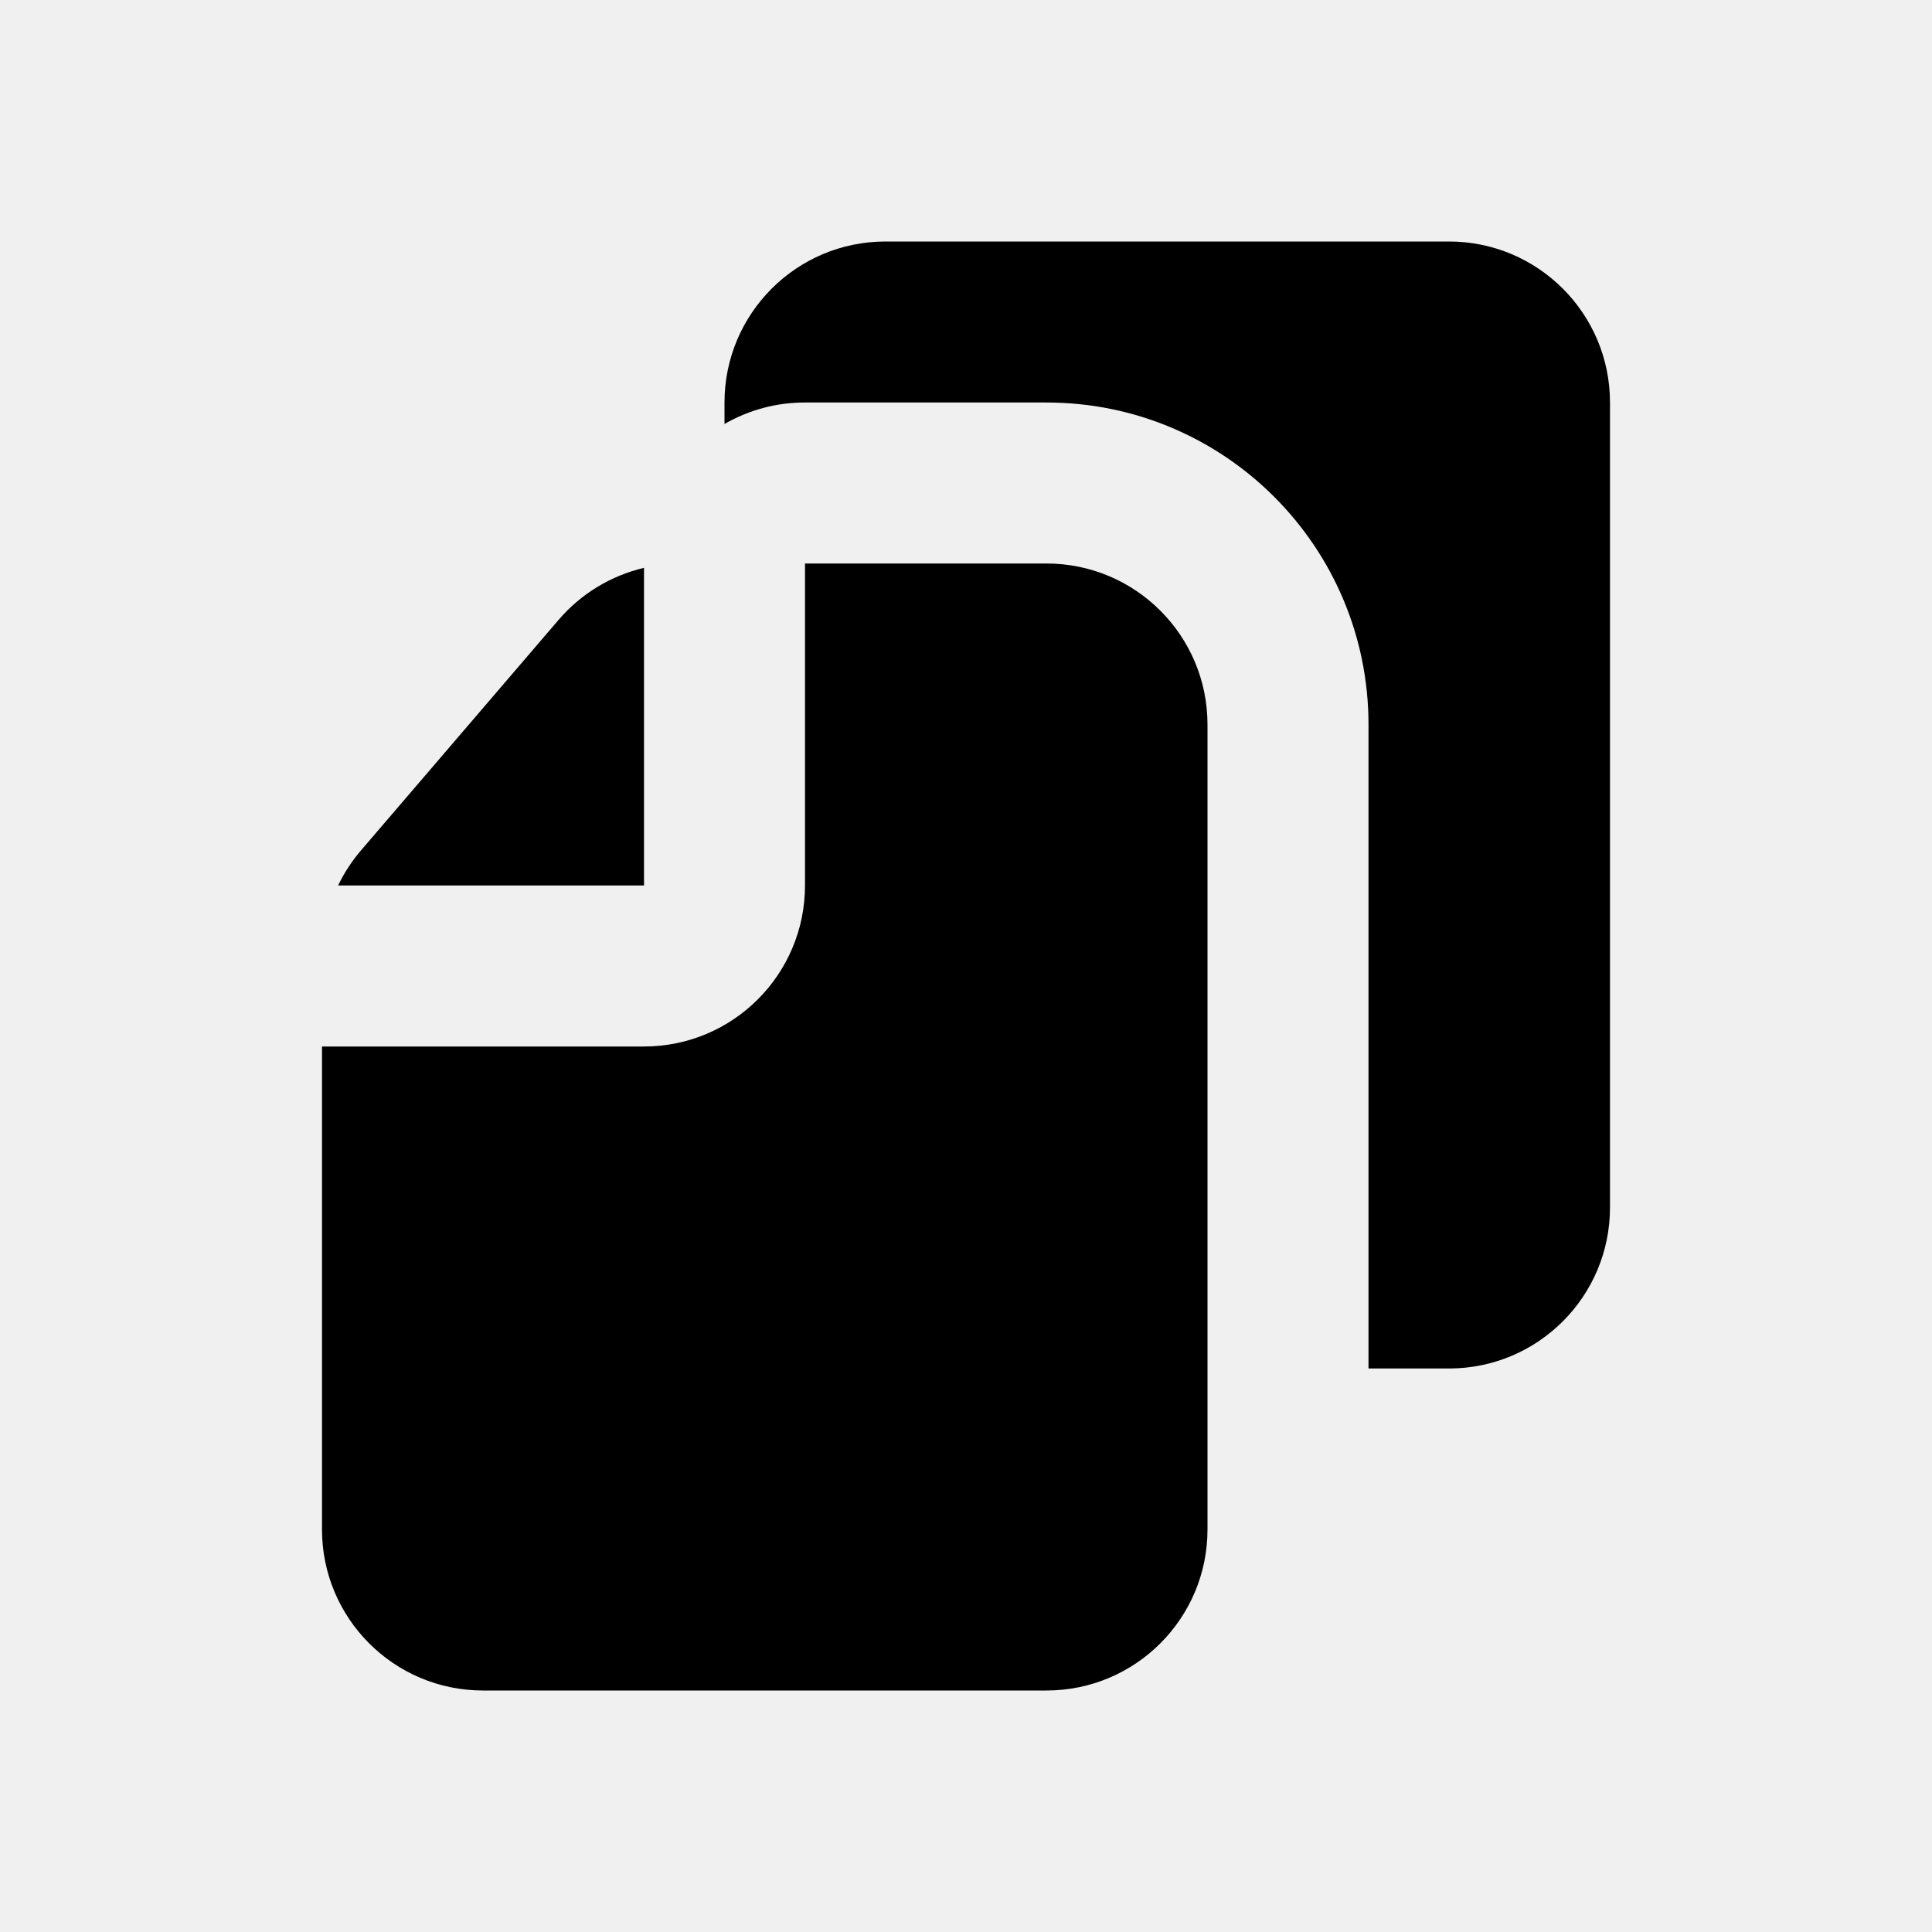
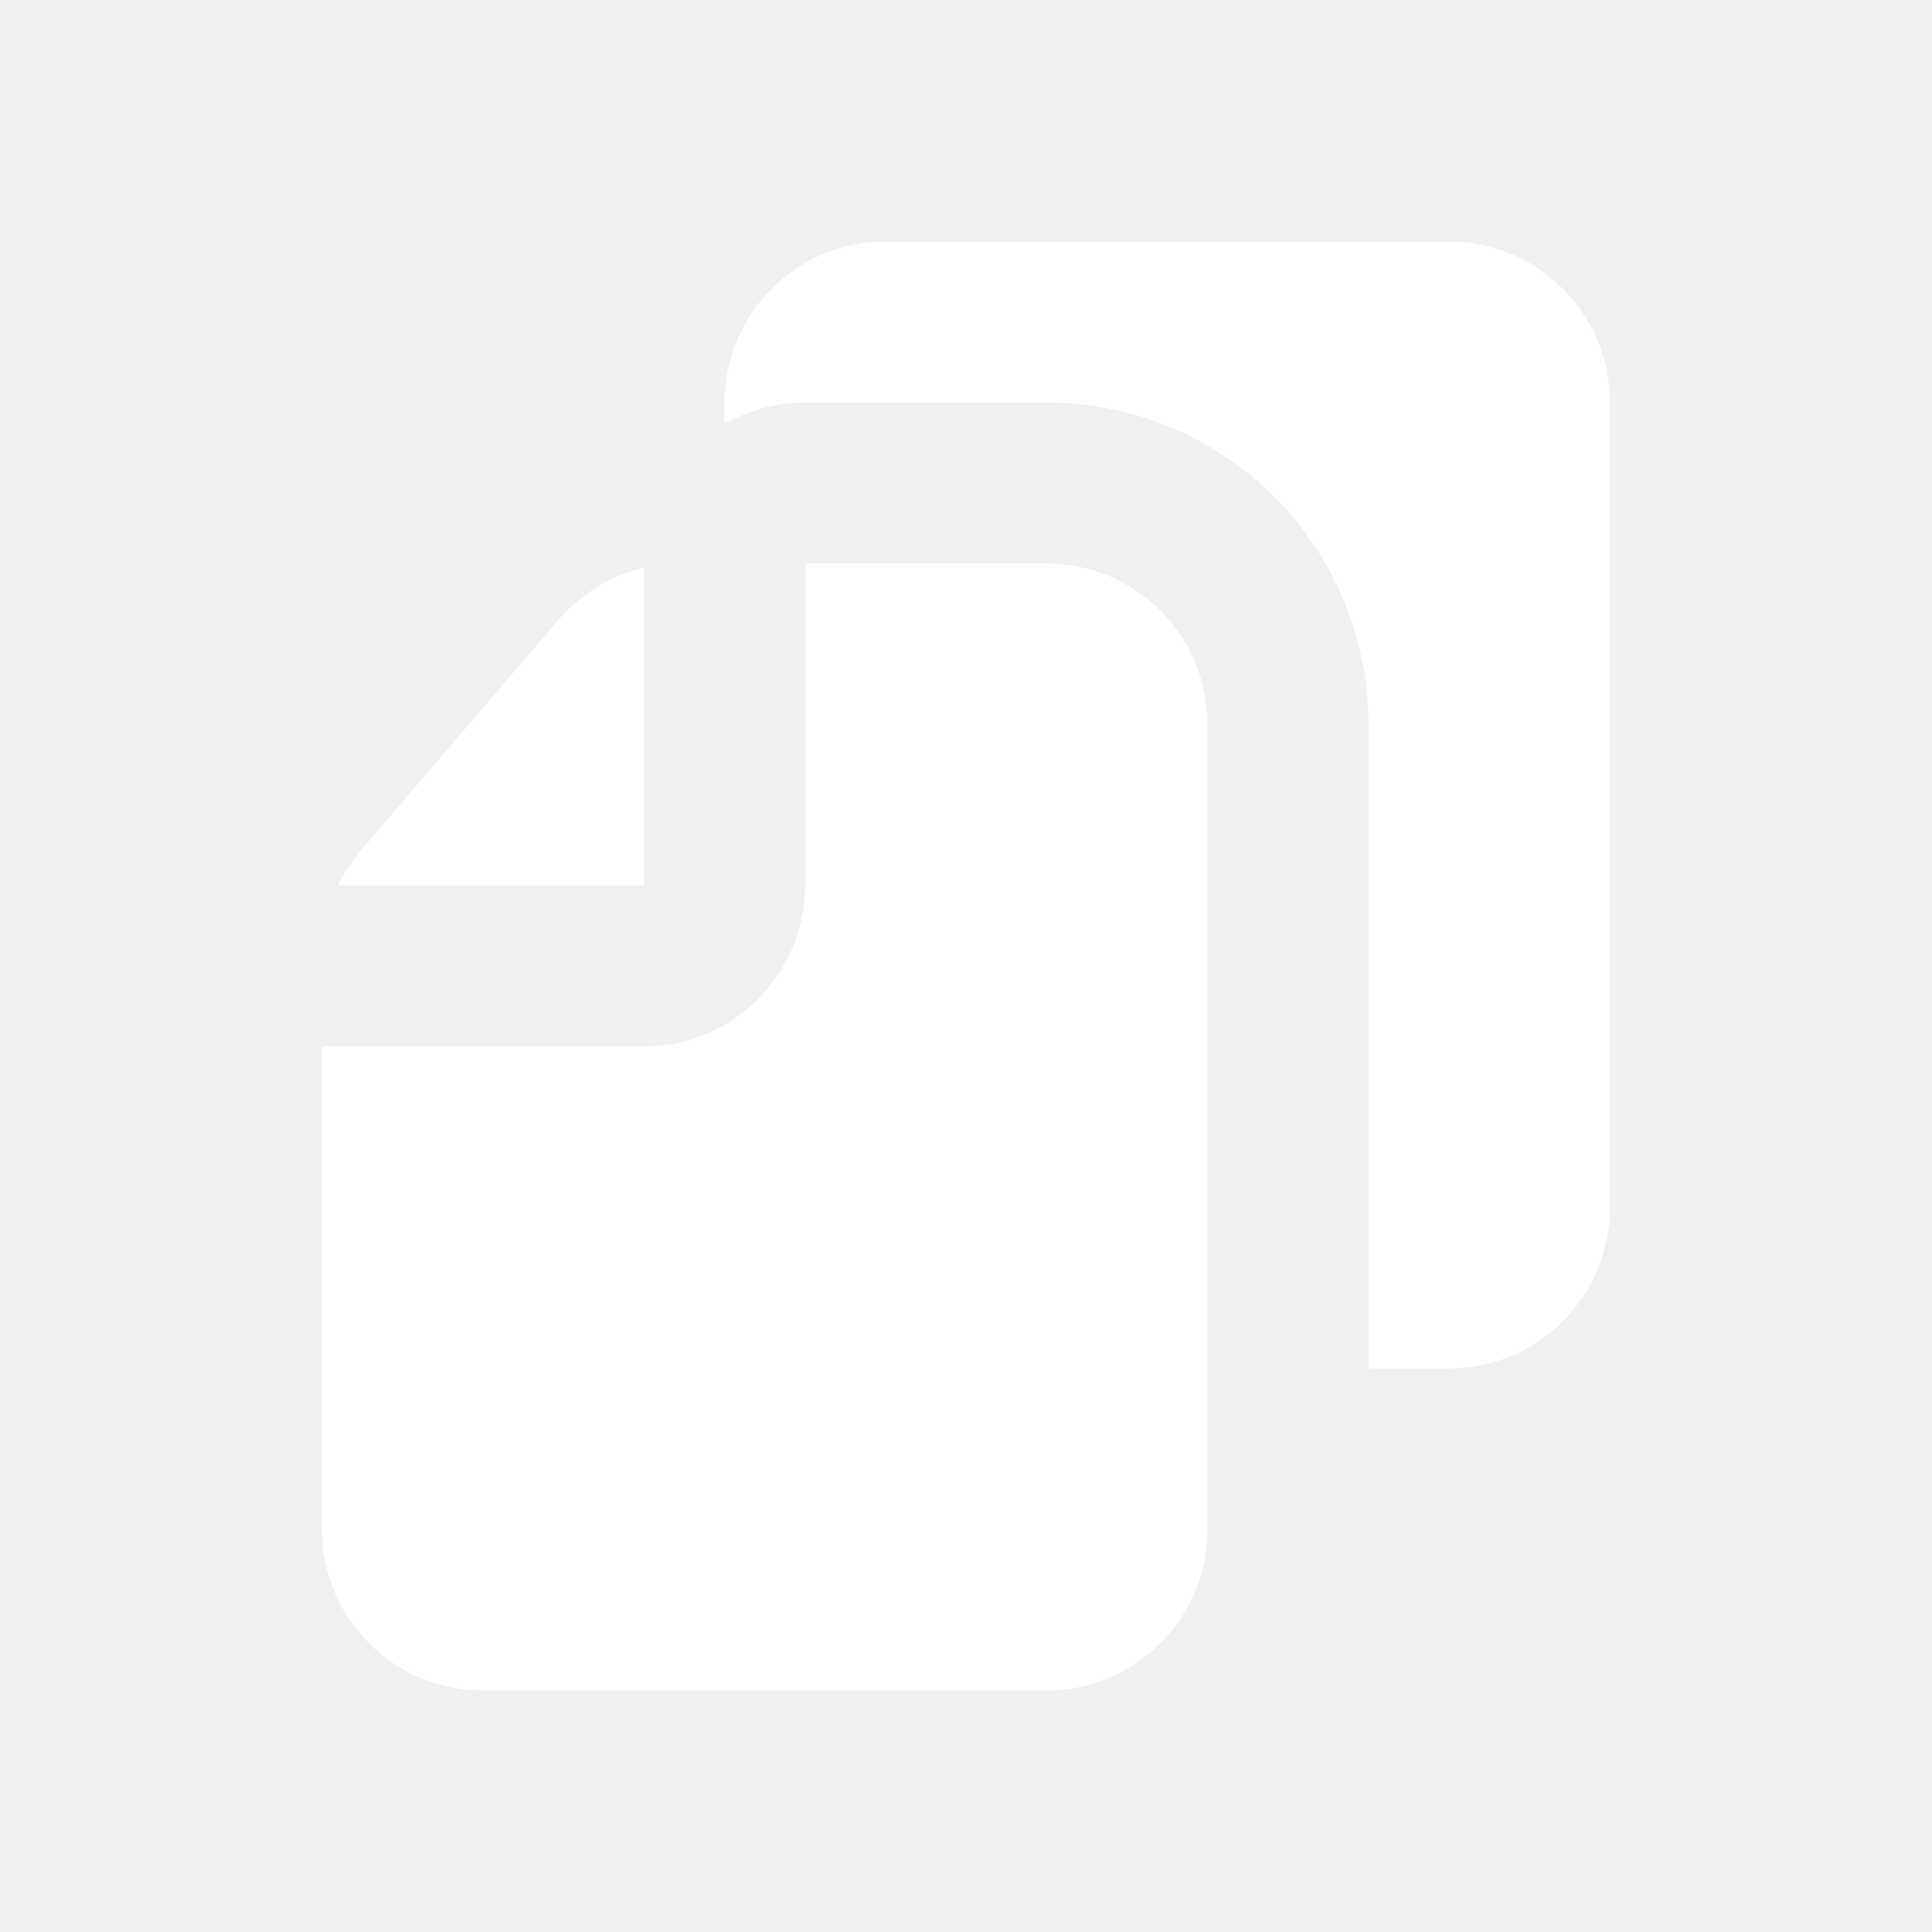
<svg xmlns="http://www.w3.org/2000/svg" viewBox="0 0 24 24">
-   <path fill-rule="evenodd" d="M18 3a2 2 0 0 1 2 2v10a2 2 0 0 1-2 2h-1V9a4 4 0 0 0-4-4h-3a1.99 1.99 0 0 0-1 .267V5a2 2 0 0 1 2-2h7Z" clip-rule="evenodd" />
-   <path fill-rule="evenodd" d="M8 7.054V11H4.2a2 2 0 0 1 .281-.432l2.46-2.87A2 2 0 0 1 8 7.054ZM10 7v4a2 2 0 0 1-2 2H4v6a2 2 0 0 0 2 2h7a2 2 0 0 0 2-2V9a2 2 0 0 0-2-2h-3Z" clip-rule="evenodd" />
+   <path fill-rule="evenodd" d="M18 3a2 2 0 0 1 2 2v10a2 2 0 0 1-2 2h-1V9a4 4 0 0 0-4-4h-3a1.99 1.99 0 0 0-1 .267V5a2 2 0 0 1 2-2h7Z" clip-rule="evenodd" fill="#ffffff" />
+   <path fill-rule="evenodd" d="M8 7.054V11H4.2a2 2 0 0 1 .281-.432l2.46-2.87A2 2 0 0 1 8 7.054ZM10 7v4a2 2 0 0 1-2 2H4v6a2 2 0 0 0 2 2h7a2 2 0 0 0 2-2V9a2 2 0 0 0-2-2h-3Z" clip-rule="evenodd" fill="#ffffff" />
</svg>
